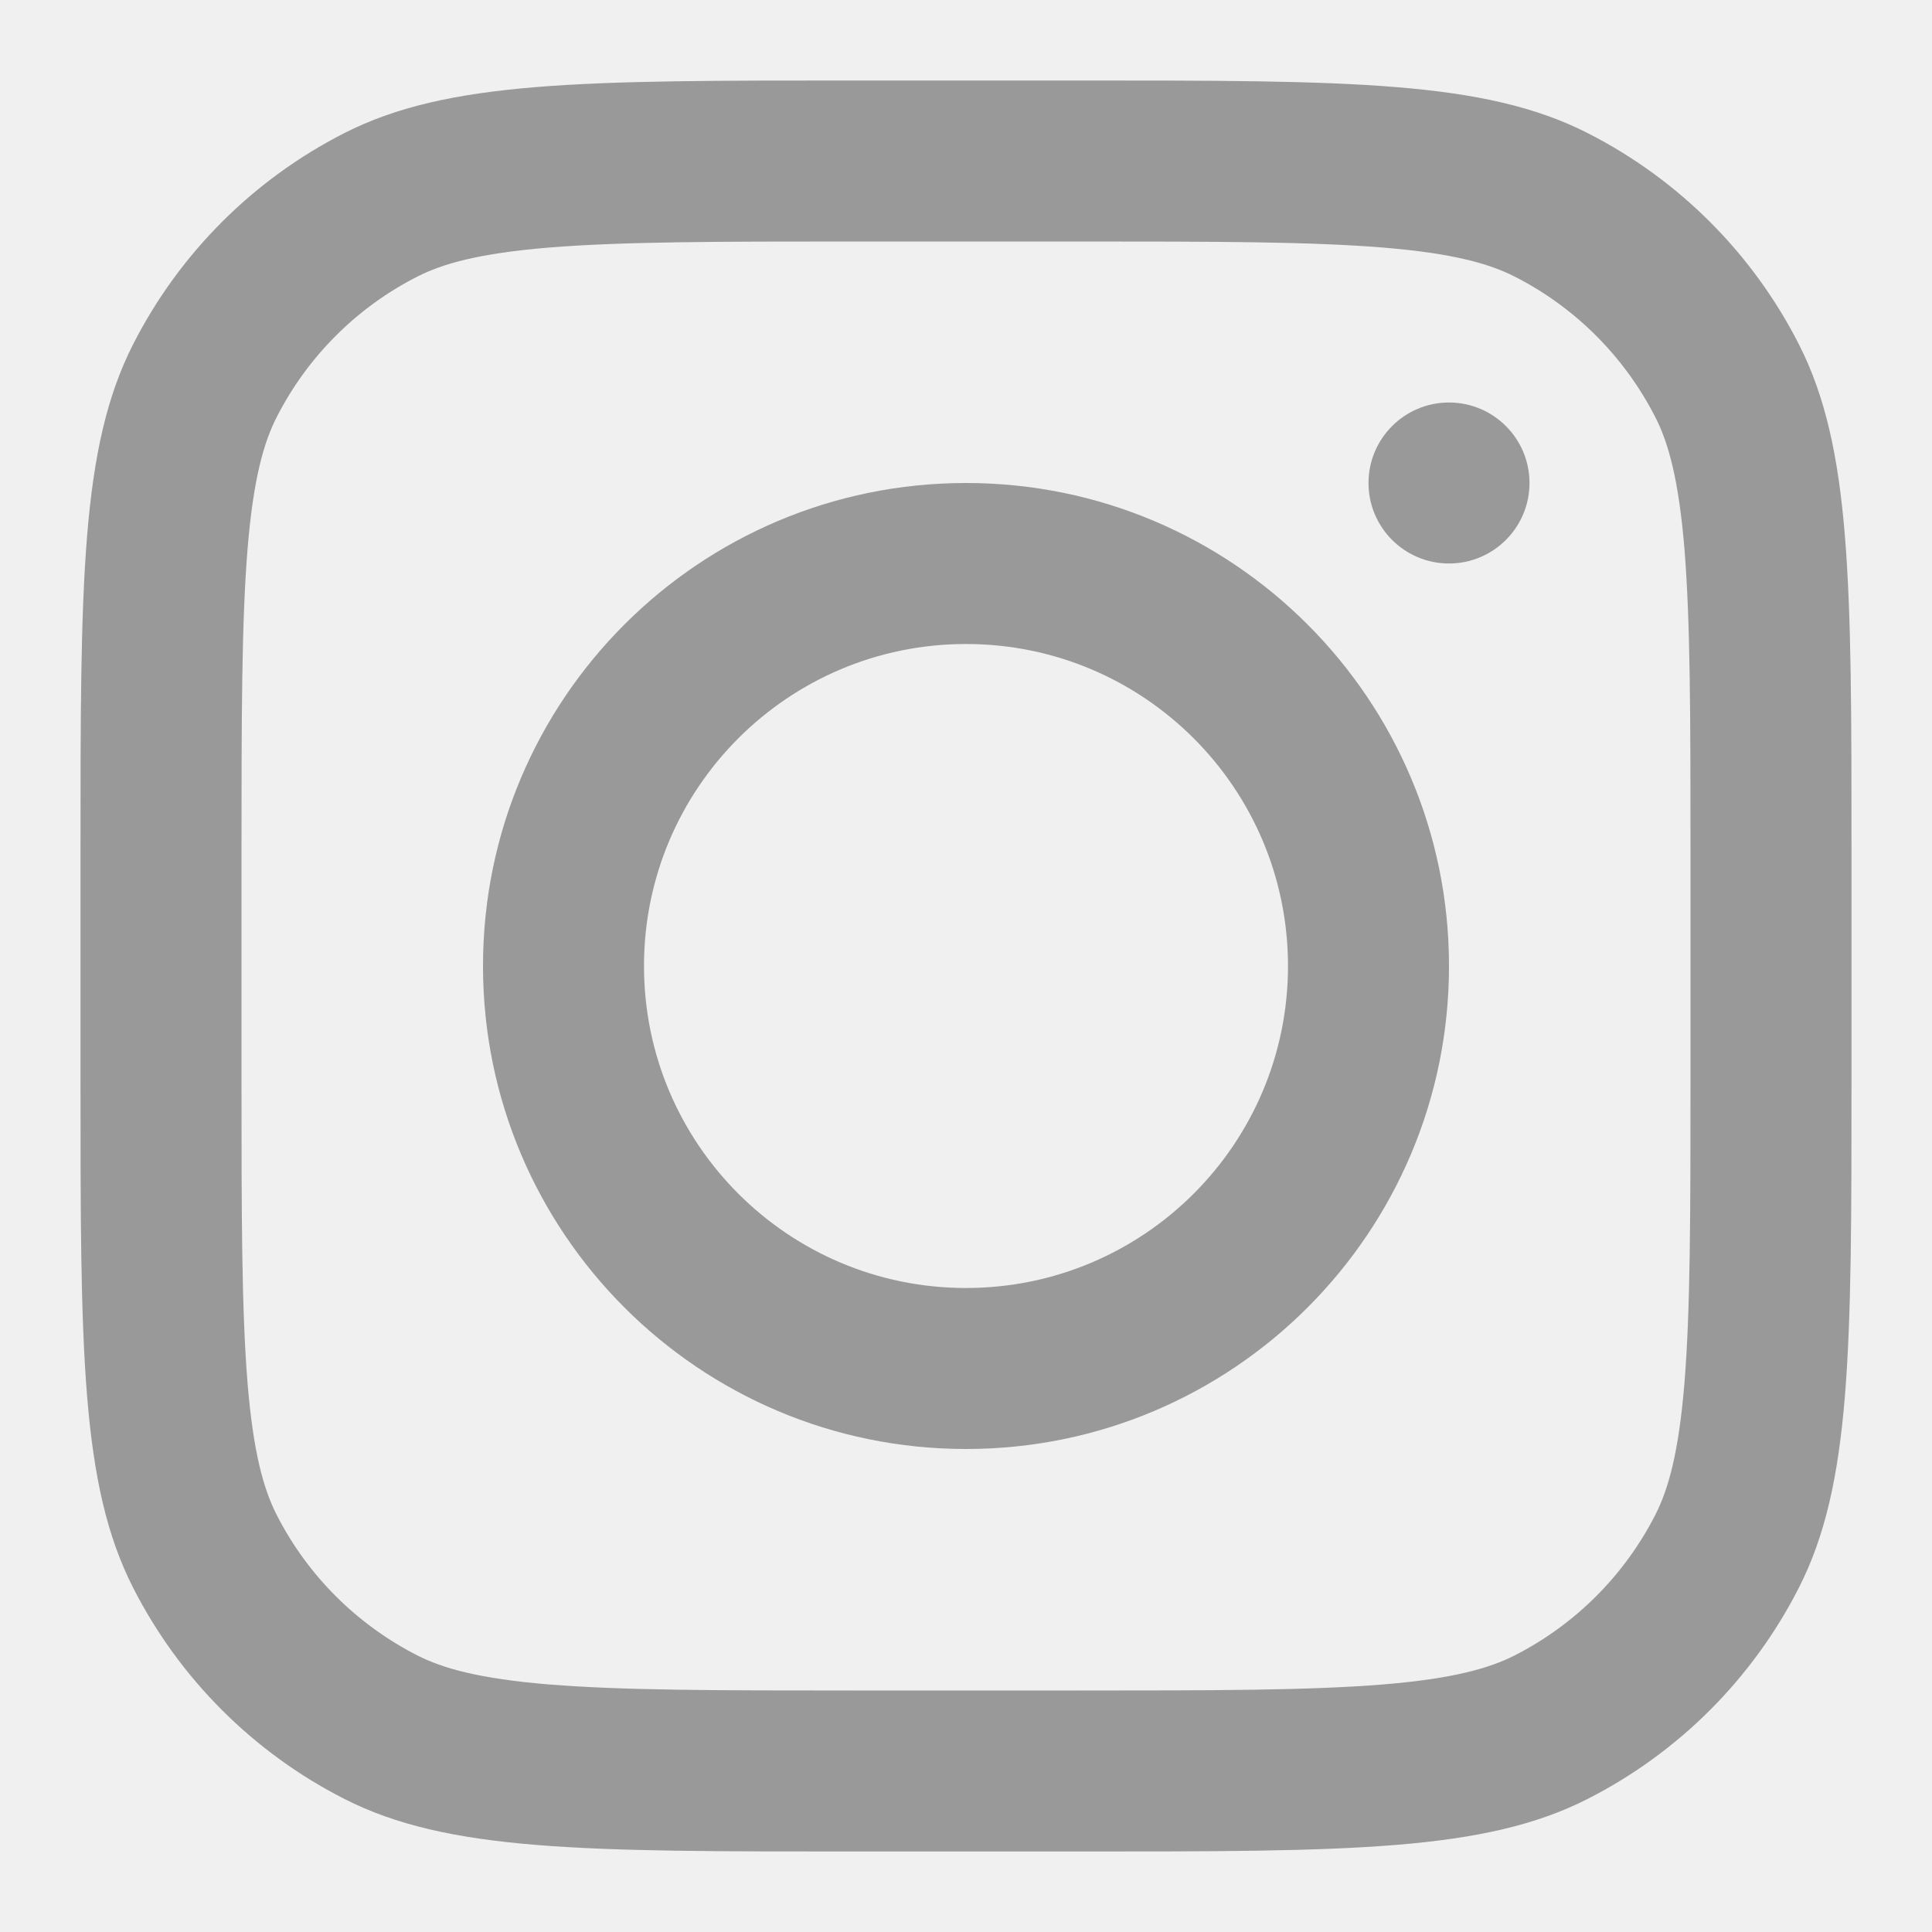
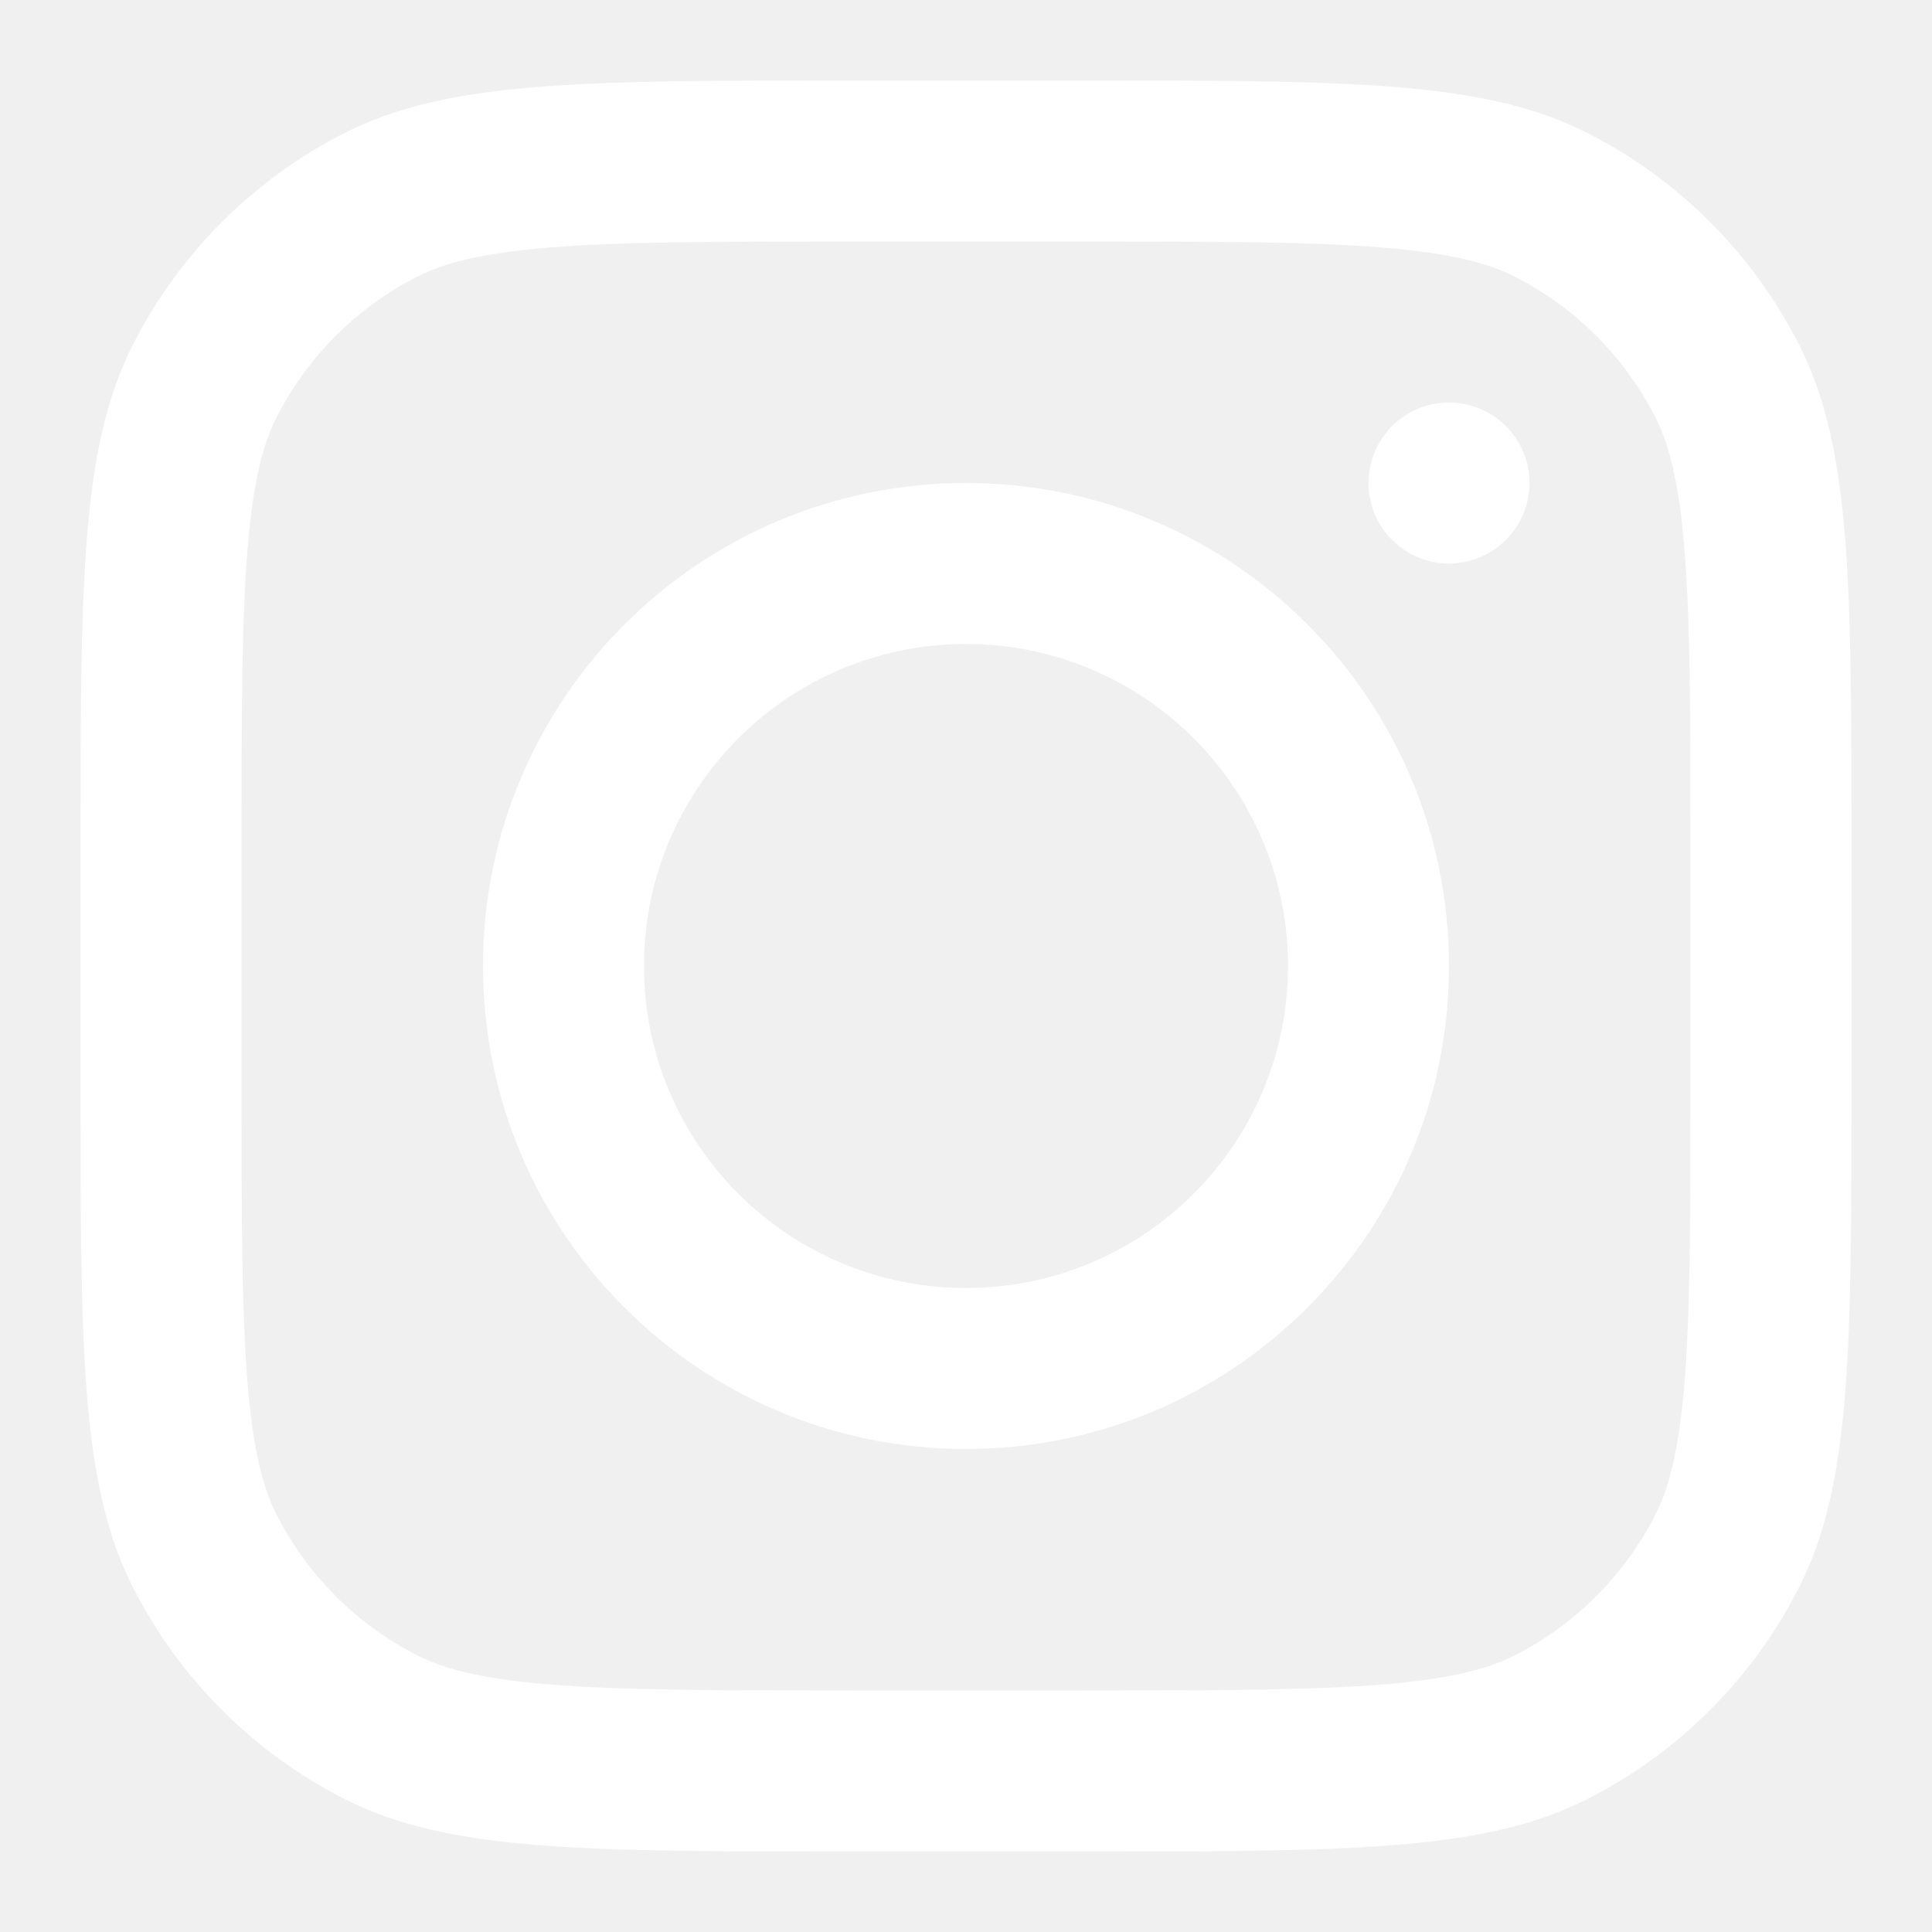
<svg xmlns="http://www.w3.org/2000/svg" viewBox="0 0 24 24" fill="none">
  <g id="SVGRepo_bgCarrier" stroke-width="0" />
  <g id="SVGRepo_tracerCarrier" stroke-linecap="round" stroke-linejoin="round" />
  <g id="SVGRepo_iconCarrier">
-     <path fill-rule="evenodd" clip-rule="evenodd" d="M12 18C15.314 18 18 15.314 18 12C18 8.686 15.314 6 12 6C8.686 6 6 8.686 6 12C6 15.314 8.686 18 12 18ZM12 16C14.209 16 16 14.209 16 12C16 9.791 14.209 8 12 8C9.791 8 8 9.791 8 12C8 14.209 9.791 16 12 16Z" fill="#999999" />
-     <path d="M18 5C17.448 5 17 5.448 17 6C17 6.552 17.448 7 18 7C18.552 7 19 6.552 19 6C19 5.448 18.552 5 18 5Z" fill="#999999" />
-     <path fill-rule="evenodd" clip-rule="evenodd" d="M1.654 4.276C1 5.56 1 7.24 1 10.6V13.4C1 16.76 1 18.441 1.654 19.724C2.229 20.853 3.147 21.771 4.276 22.346C5.56 23 7.24 23 10.6 23H13.4C16.76 23 18.441 23 19.724 22.346C20.853 21.771 21.771 20.853 22.346 19.724C23 18.441 23 16.76 23 13.4V10.6C23 7.24 23 5.56 22.346 4.276C21.771 3.147 20.853 2.229 19.724 1.654C18.441 1 16.76 1 13.4 1H10.6C7.24 1 5.56 1 4.276 1.654C3.147 2.229 2.229 3.147 1.654 4.276ZM13.4 3H10.6C8.887 3 7.722 3.002 6.822 3.075C5.945 3.147 5.497 3.277 5.184 3.436C4.431 3.819 3.819 4.431 3.436 5.184C3.277 5.497 3.147 5.945 3.075 6.822C3.002 7.722 3 8.887 3 10.6V13.4C3 15.113 3.002 16.278 3.075 17.178C3.147 18.055 3.277 18.503 3.436 18.816C3.819 19.569 4.431 20.18 5.184 20.564C5.497 20.723 5.945 20.853 6.822 20.925C7.722 20.998 8.887 21 10.6 21H13.4C15.113 21 16.278 20.998 17.178 20.925C18.055 20.853 18.503 20.723 18.816 20.564C19.569 20.18 20.18 19.569 20.564 18.816C20.723 18.503 20.853 18.055 20.925 17.178C20.998 16.278 21 15.113 21 13.4V10.6C21 8.887 20.998 7.722 20.925 6.822C20.853 5.945 20.723 5.497 20.564 5.184C20.18 4.431 19.569 3.819 18.816 3.436C18.503 3.277 18.055 3.147 17.178 3.075C16.278 3.002 15.113 3 13.4 3Z" fill="#999999" />
+     <path fill-rule="evenodd" clip-rule="evenodd" d="M12 18C15.314 18 18 15.314 18 12C18 8.686 15.314 6 12 6C8.686 6 6 8.686 6 12C6 15.314 8.686 18 12 18ZM12 16C14.209 16 16 14.209 16 12C16 9.791 14.209 8 12 8C9.791 8 8 9.791 8 12C8 14.209 9.791 16 12 16Z" fill="#fff" />
+     <path d="M18 5C17.448 5 17 5.448 17 6C17 6.552 17.448 7 18 7C18.552 7 19 6.552 19 6C19 5.448 18.552 5 18 5Z" fill="#fff" />
+     <path fill-rule="evenodd" clip-rule="evenodd" d="M1.654 4.276C1 5.56 1 7.24 1 10.6V13.4C1 16.76 1 18.441 1.654 19.724C2.229 20.853 3.147 21.771 4.276 22.346C5.56 23 7.24 23 10.6 23H13.4C16.76 23 18.441 23 19.724 22.346C20.853 21.771 21.771 20.853 22.346 19.724C23 18.441 23 16.76 23 13.4V10.6C23 7.24 23 5.56 22.346 4.276C21.771 3.147 20.853 2.229 19.724 1.654C18.441 1 16.76 1 13.4 1H10.6C7.24 1 5.56 1 4.276 1.654C3.147 2.229 2.229 3.147 1.654 4.276ZM13.4 3H10.6C8.887 3 7.722 3.002 6.822 3.075C5.945 3.147 5.497 3.277 5.184 3.436C4.431 3.819 3.819 4.431 3.436 5.184C3.277 5.497 3.147 5.945 3.075 6.822C3.002 7.722 3 8.887 3 10.6V13.4C3 15.113 3.002 16.278 3.075 17.178C3.147 18.055 3.277 18.503 3.436 18.816C3.819 19.569 4.431 20.18 5.184 20.564C5.497 20.723 5.945 20.853 6.822 20.925C7.722 20.998 8.887 21 10.6 21H13.4C15.113 21 16.278 20.998 17.178 20.925C18.055 20.853 18.503 20.723 18.816 20.564C19.569 20.18 20.18 19.569 20.564 18.816C20.723 18.503 20.853 18.055 20.925 17.178C20.998 16.278 21 15.113 21 13.4V10.6C21 8.887 20.998 7.722 20.925 6.822C20.853 5.945 20.723 5.497 20.564 5.184C20.18 4.431 19.569 3.819 18.816 3.436C18.503 3.277 18.055 3.147 17.178 3.075C16.278 3.002 15.113 3 13.4 3Z" fill="#fff" />
  </g>
</svg>
